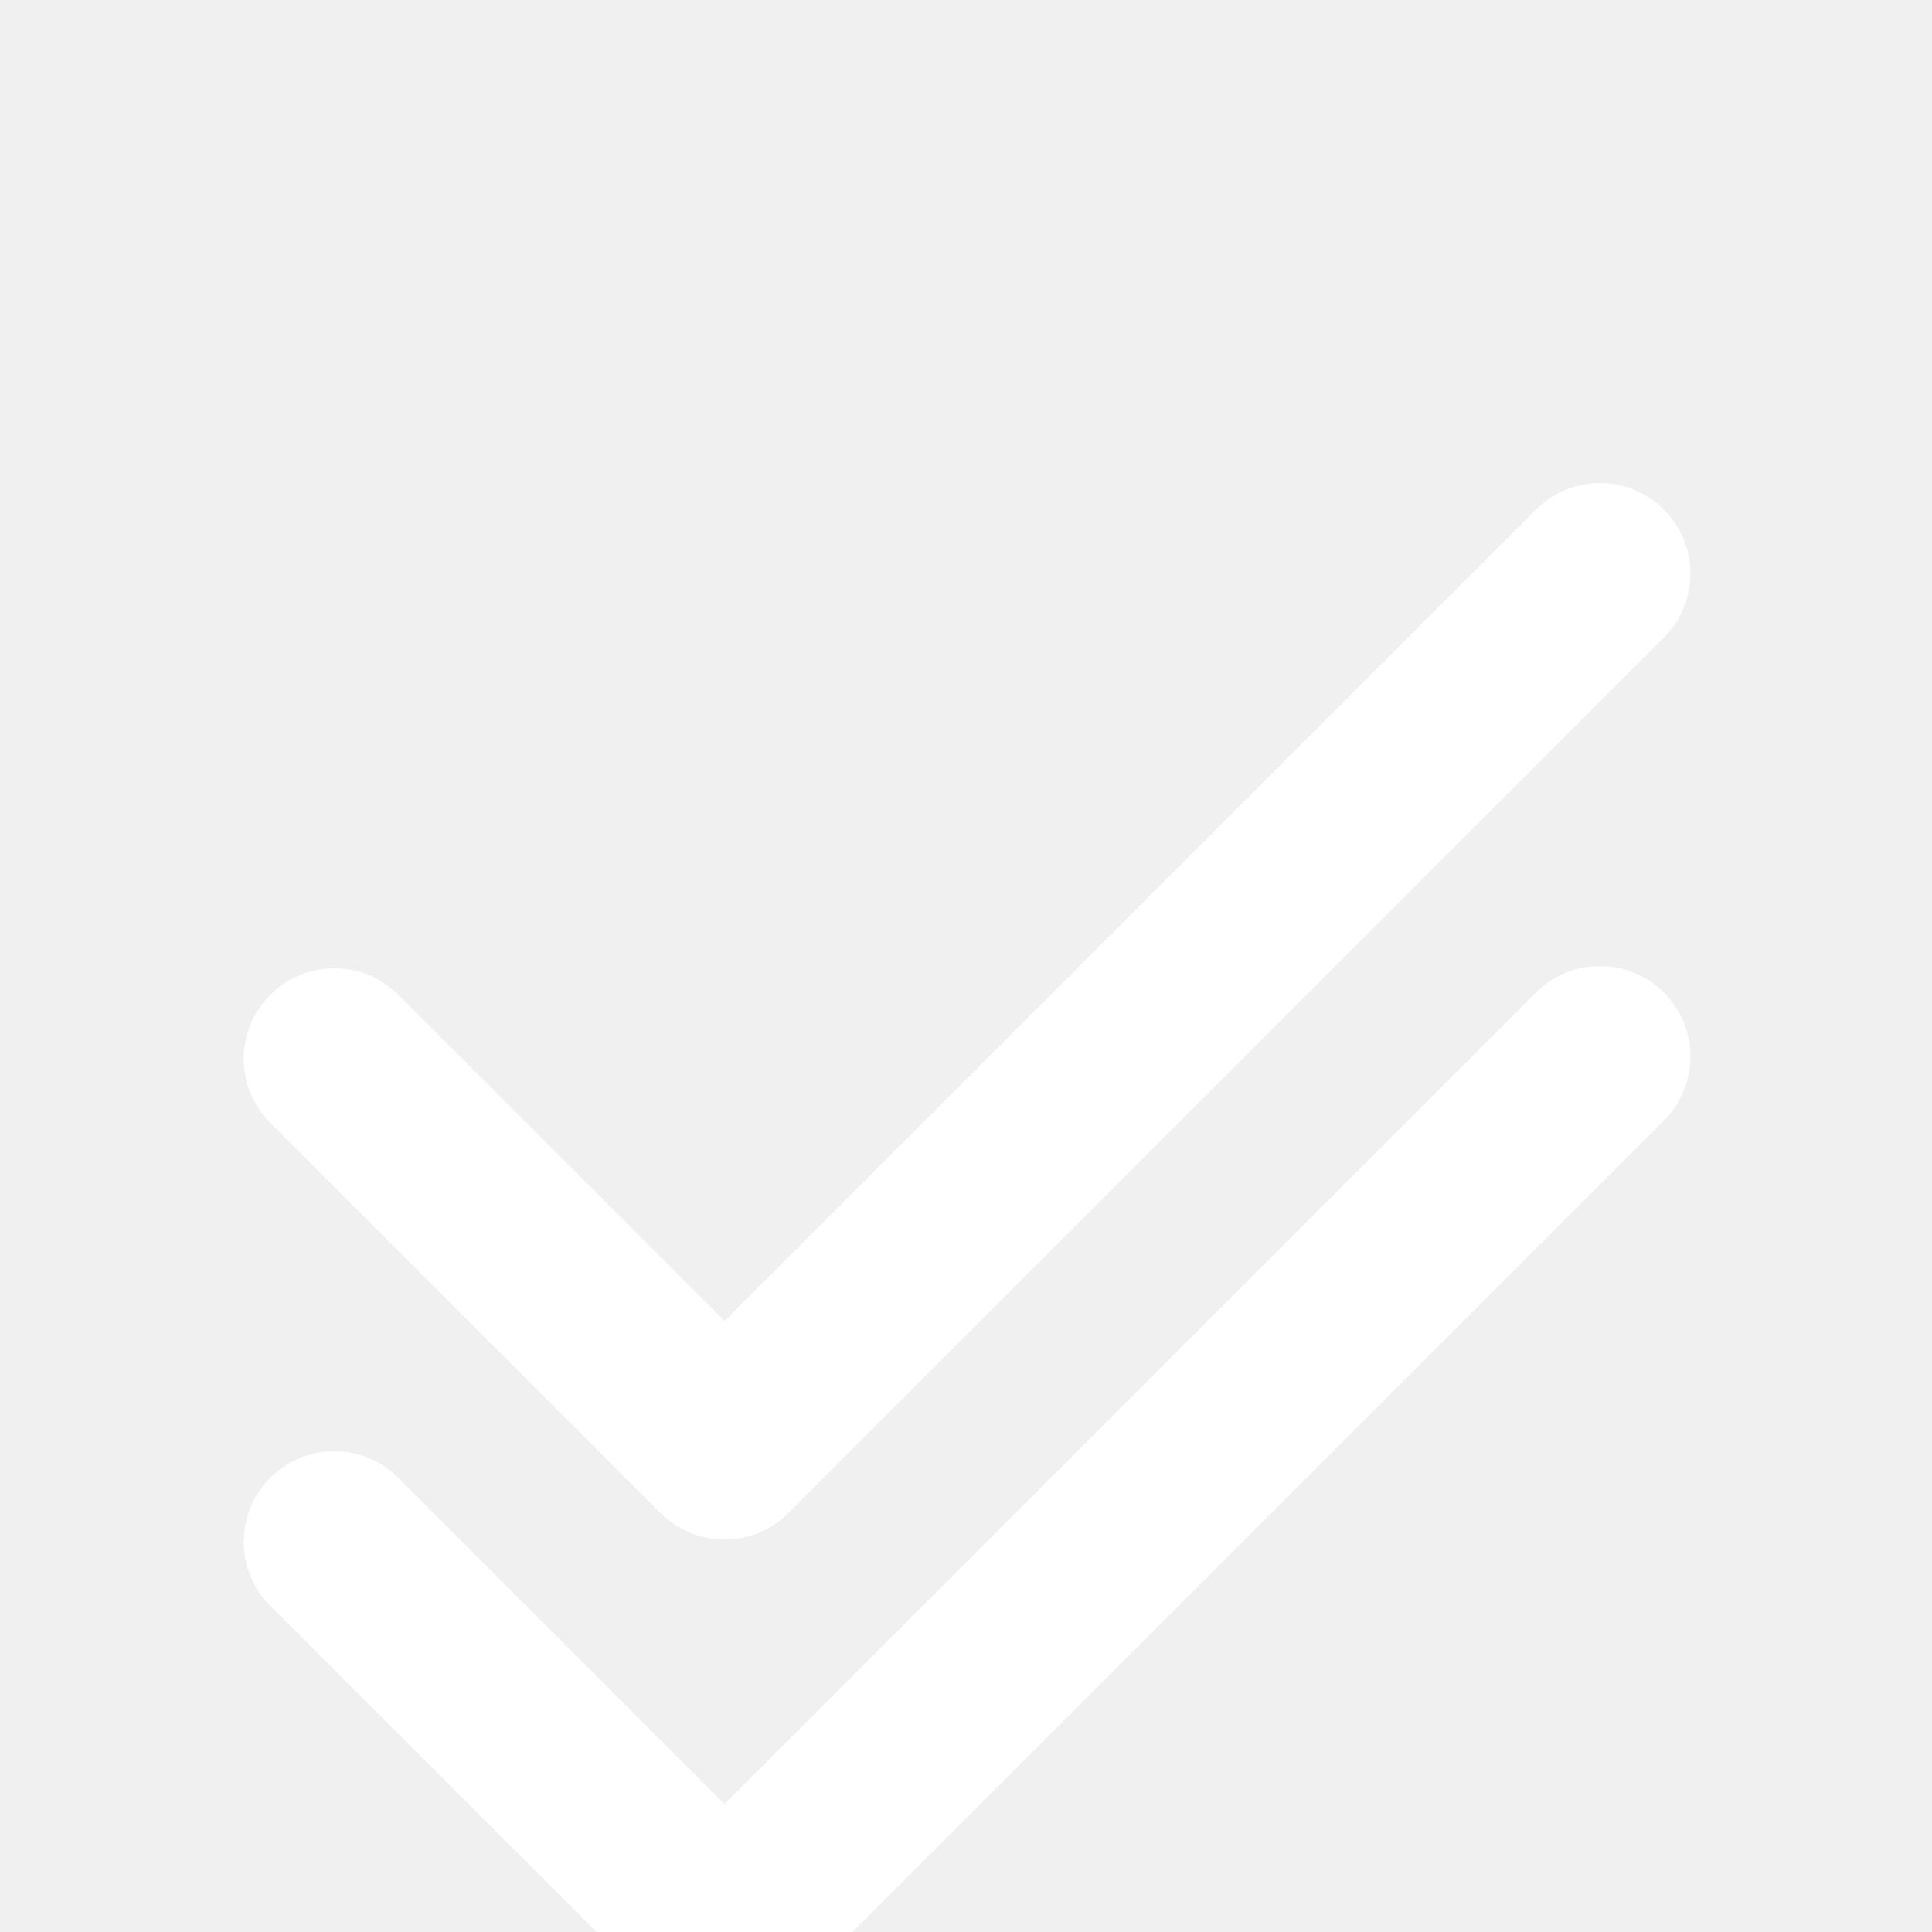
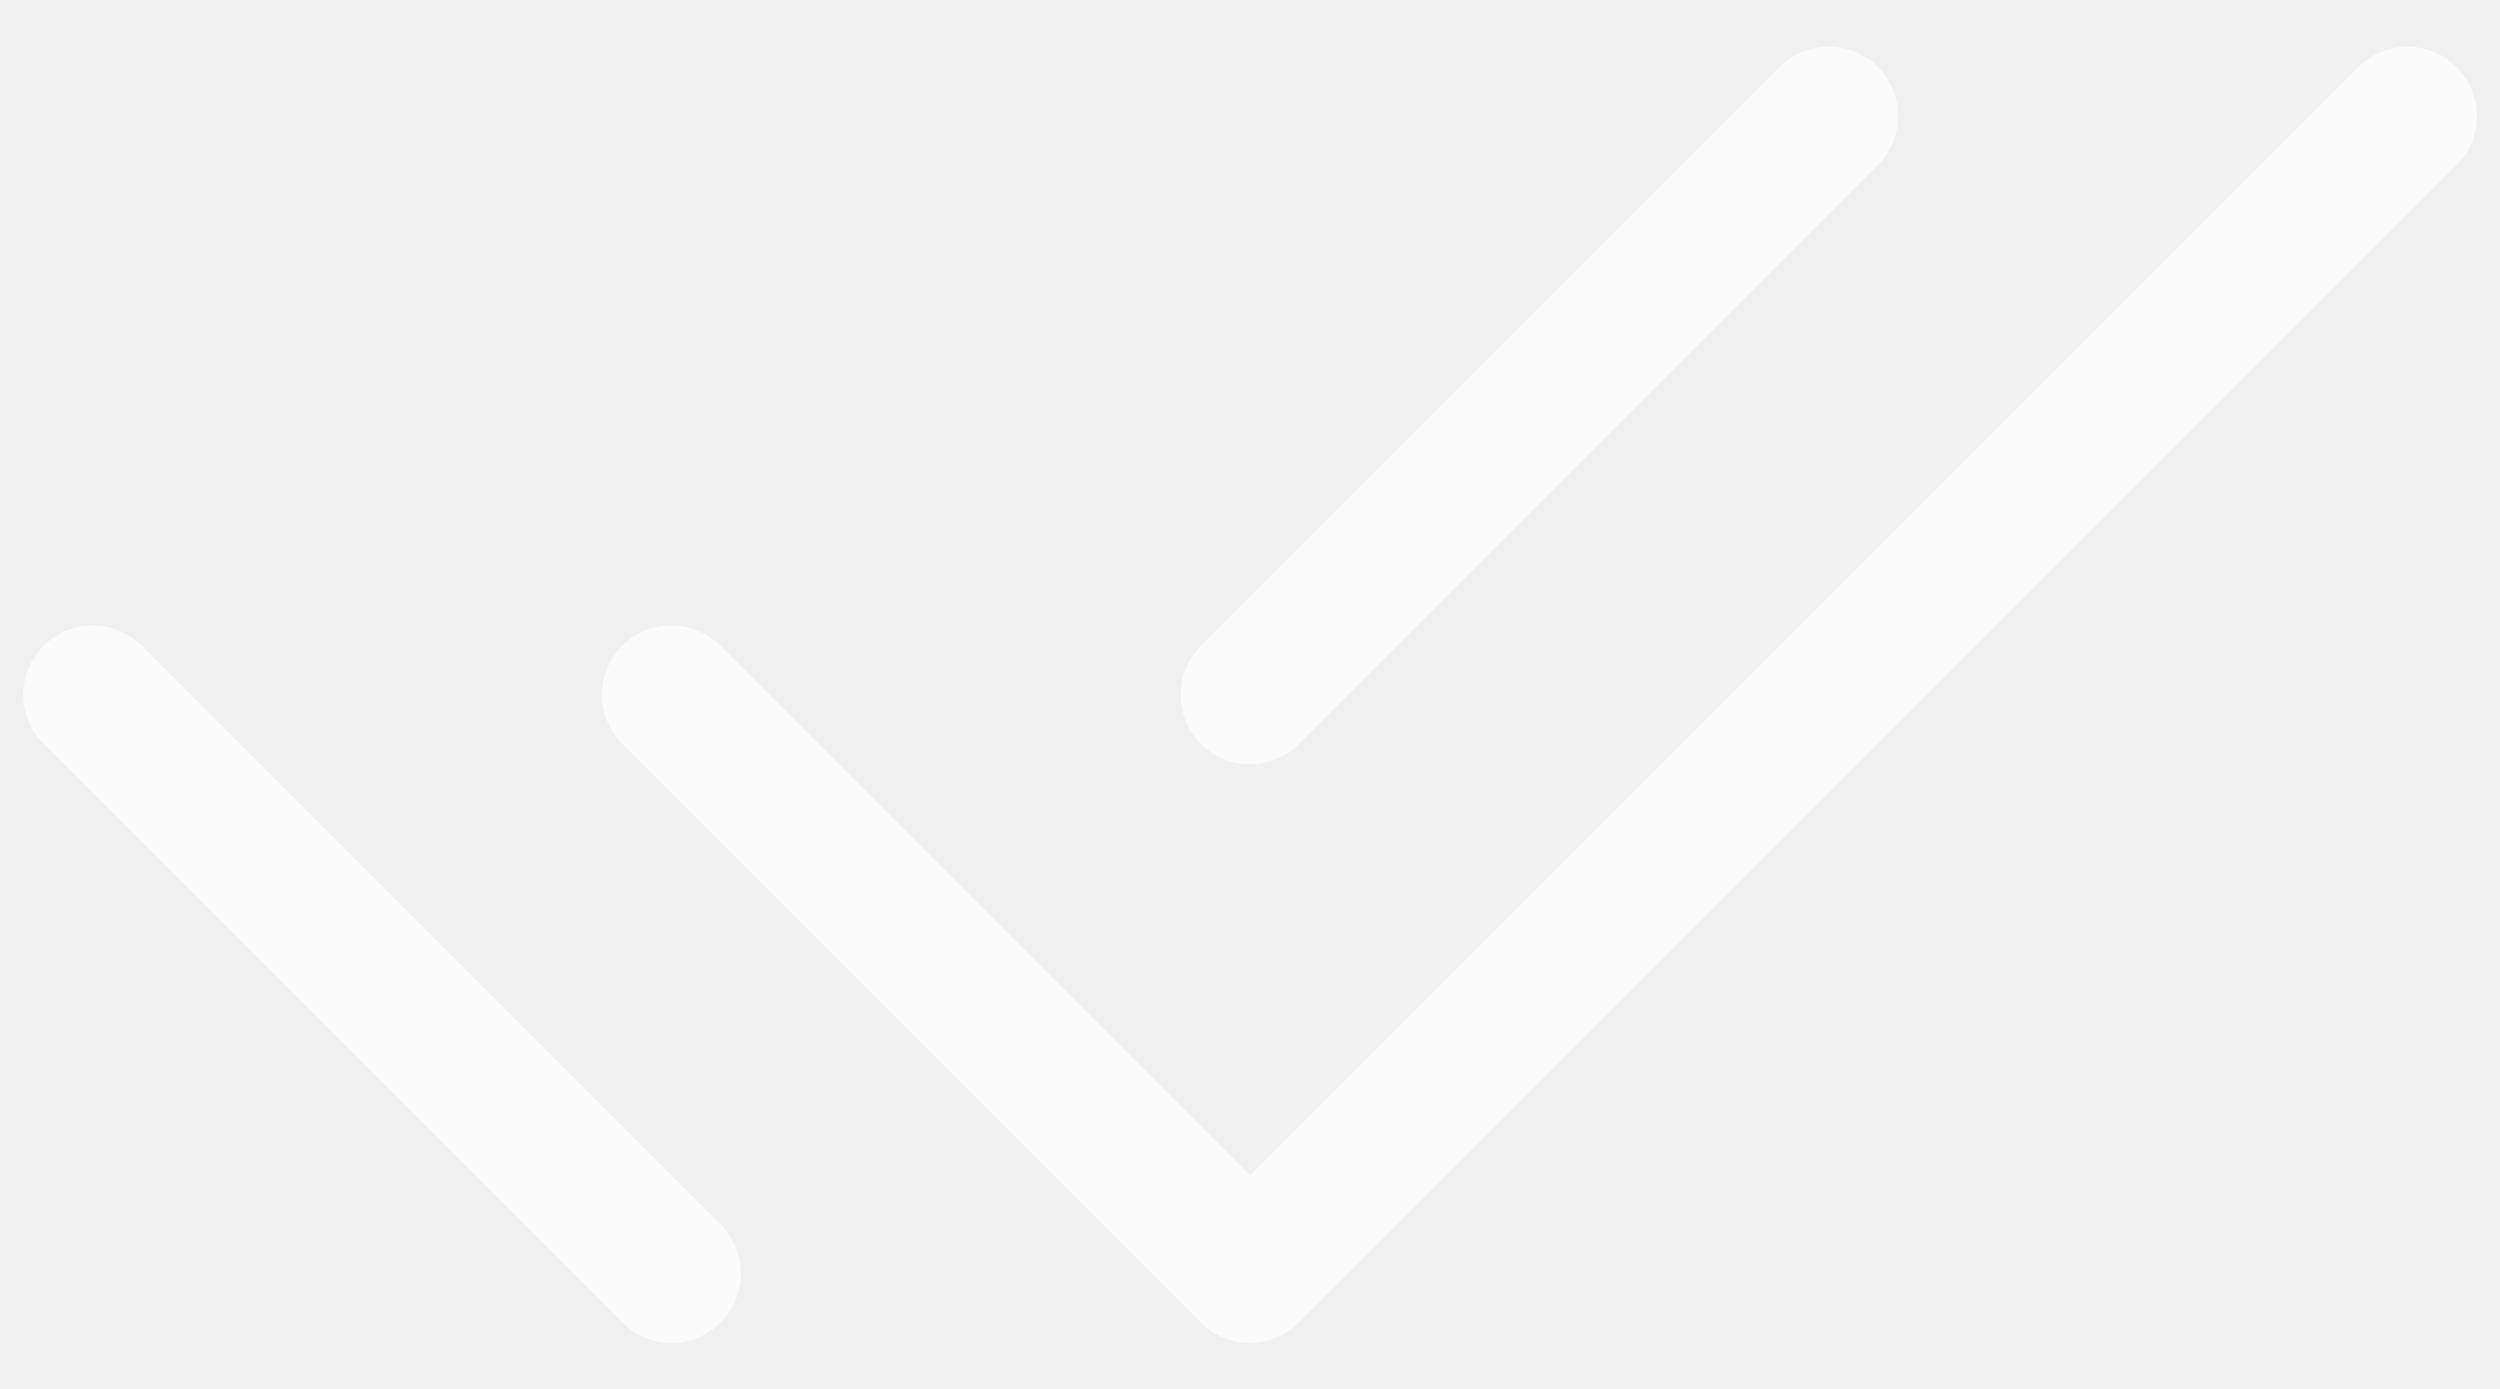
- <svg xmlns="http://www.w3.org/2000/svg" width="16" height="16" viewBox="0 0 16 16" fill="none">
-   <path d="M13.78 4.22a.75.75 0 0 1 0 1.06l-7.25 7.25a.75.75 0 0 1-1.06 0L2.22 9.28a.75.75 0 0 1 1.06-1.06L6 10.94l6.72-6.72a.75.75 0 0 1 1.06 0z" fill="white" />
-   <path d="M13.78 8.22a.75.75 0 0 1 0 1.06l-7.25 7.25a.75.75 0 0 1-1.06 0L2.22 13.28a.75.75 0 0 1 1.06-1.06L6 14.94l6.72-6.72a.75.75 0 0 1 1.06 0z" fill="white" />
+ <svg xmlns="http://www.w3.org/2000/svg" width="18" height="10" viewBox="0 0 18 10" fill="none">
+   <path d="M4.834 5.003L9 9.169L17.334 0.836M0.667 5.003L4.834 9.169M9 5.003L13.167 0.836" stroke="white" stroke-opacity="0.7" stroke-linecap="round" stroke-linejoin="round" />
</svg>
